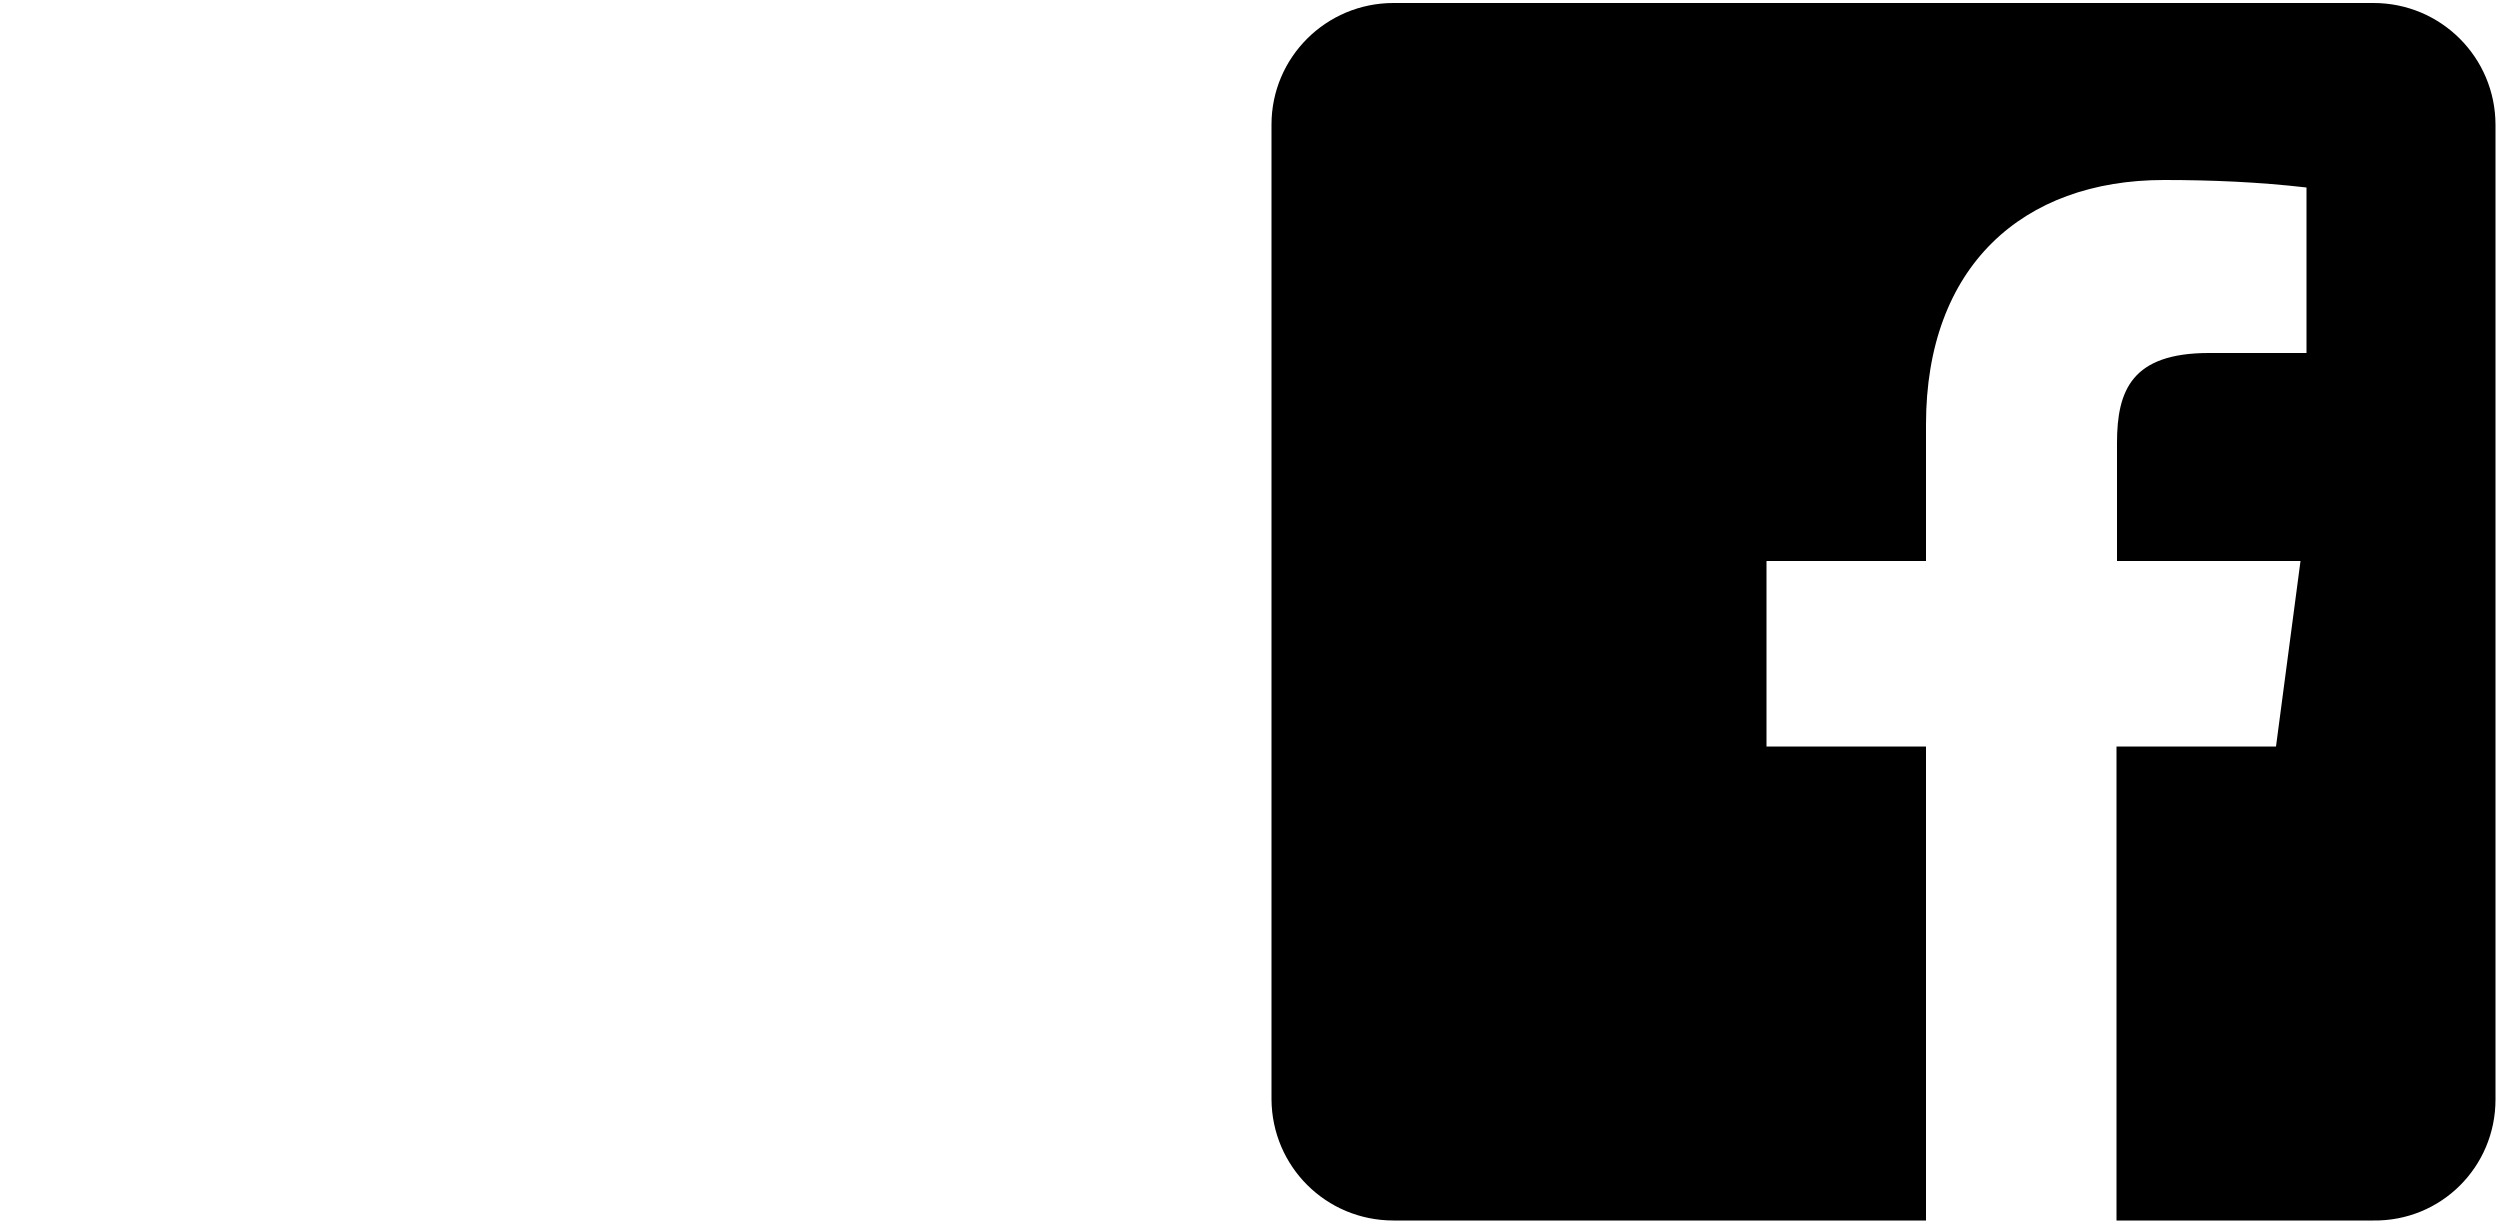
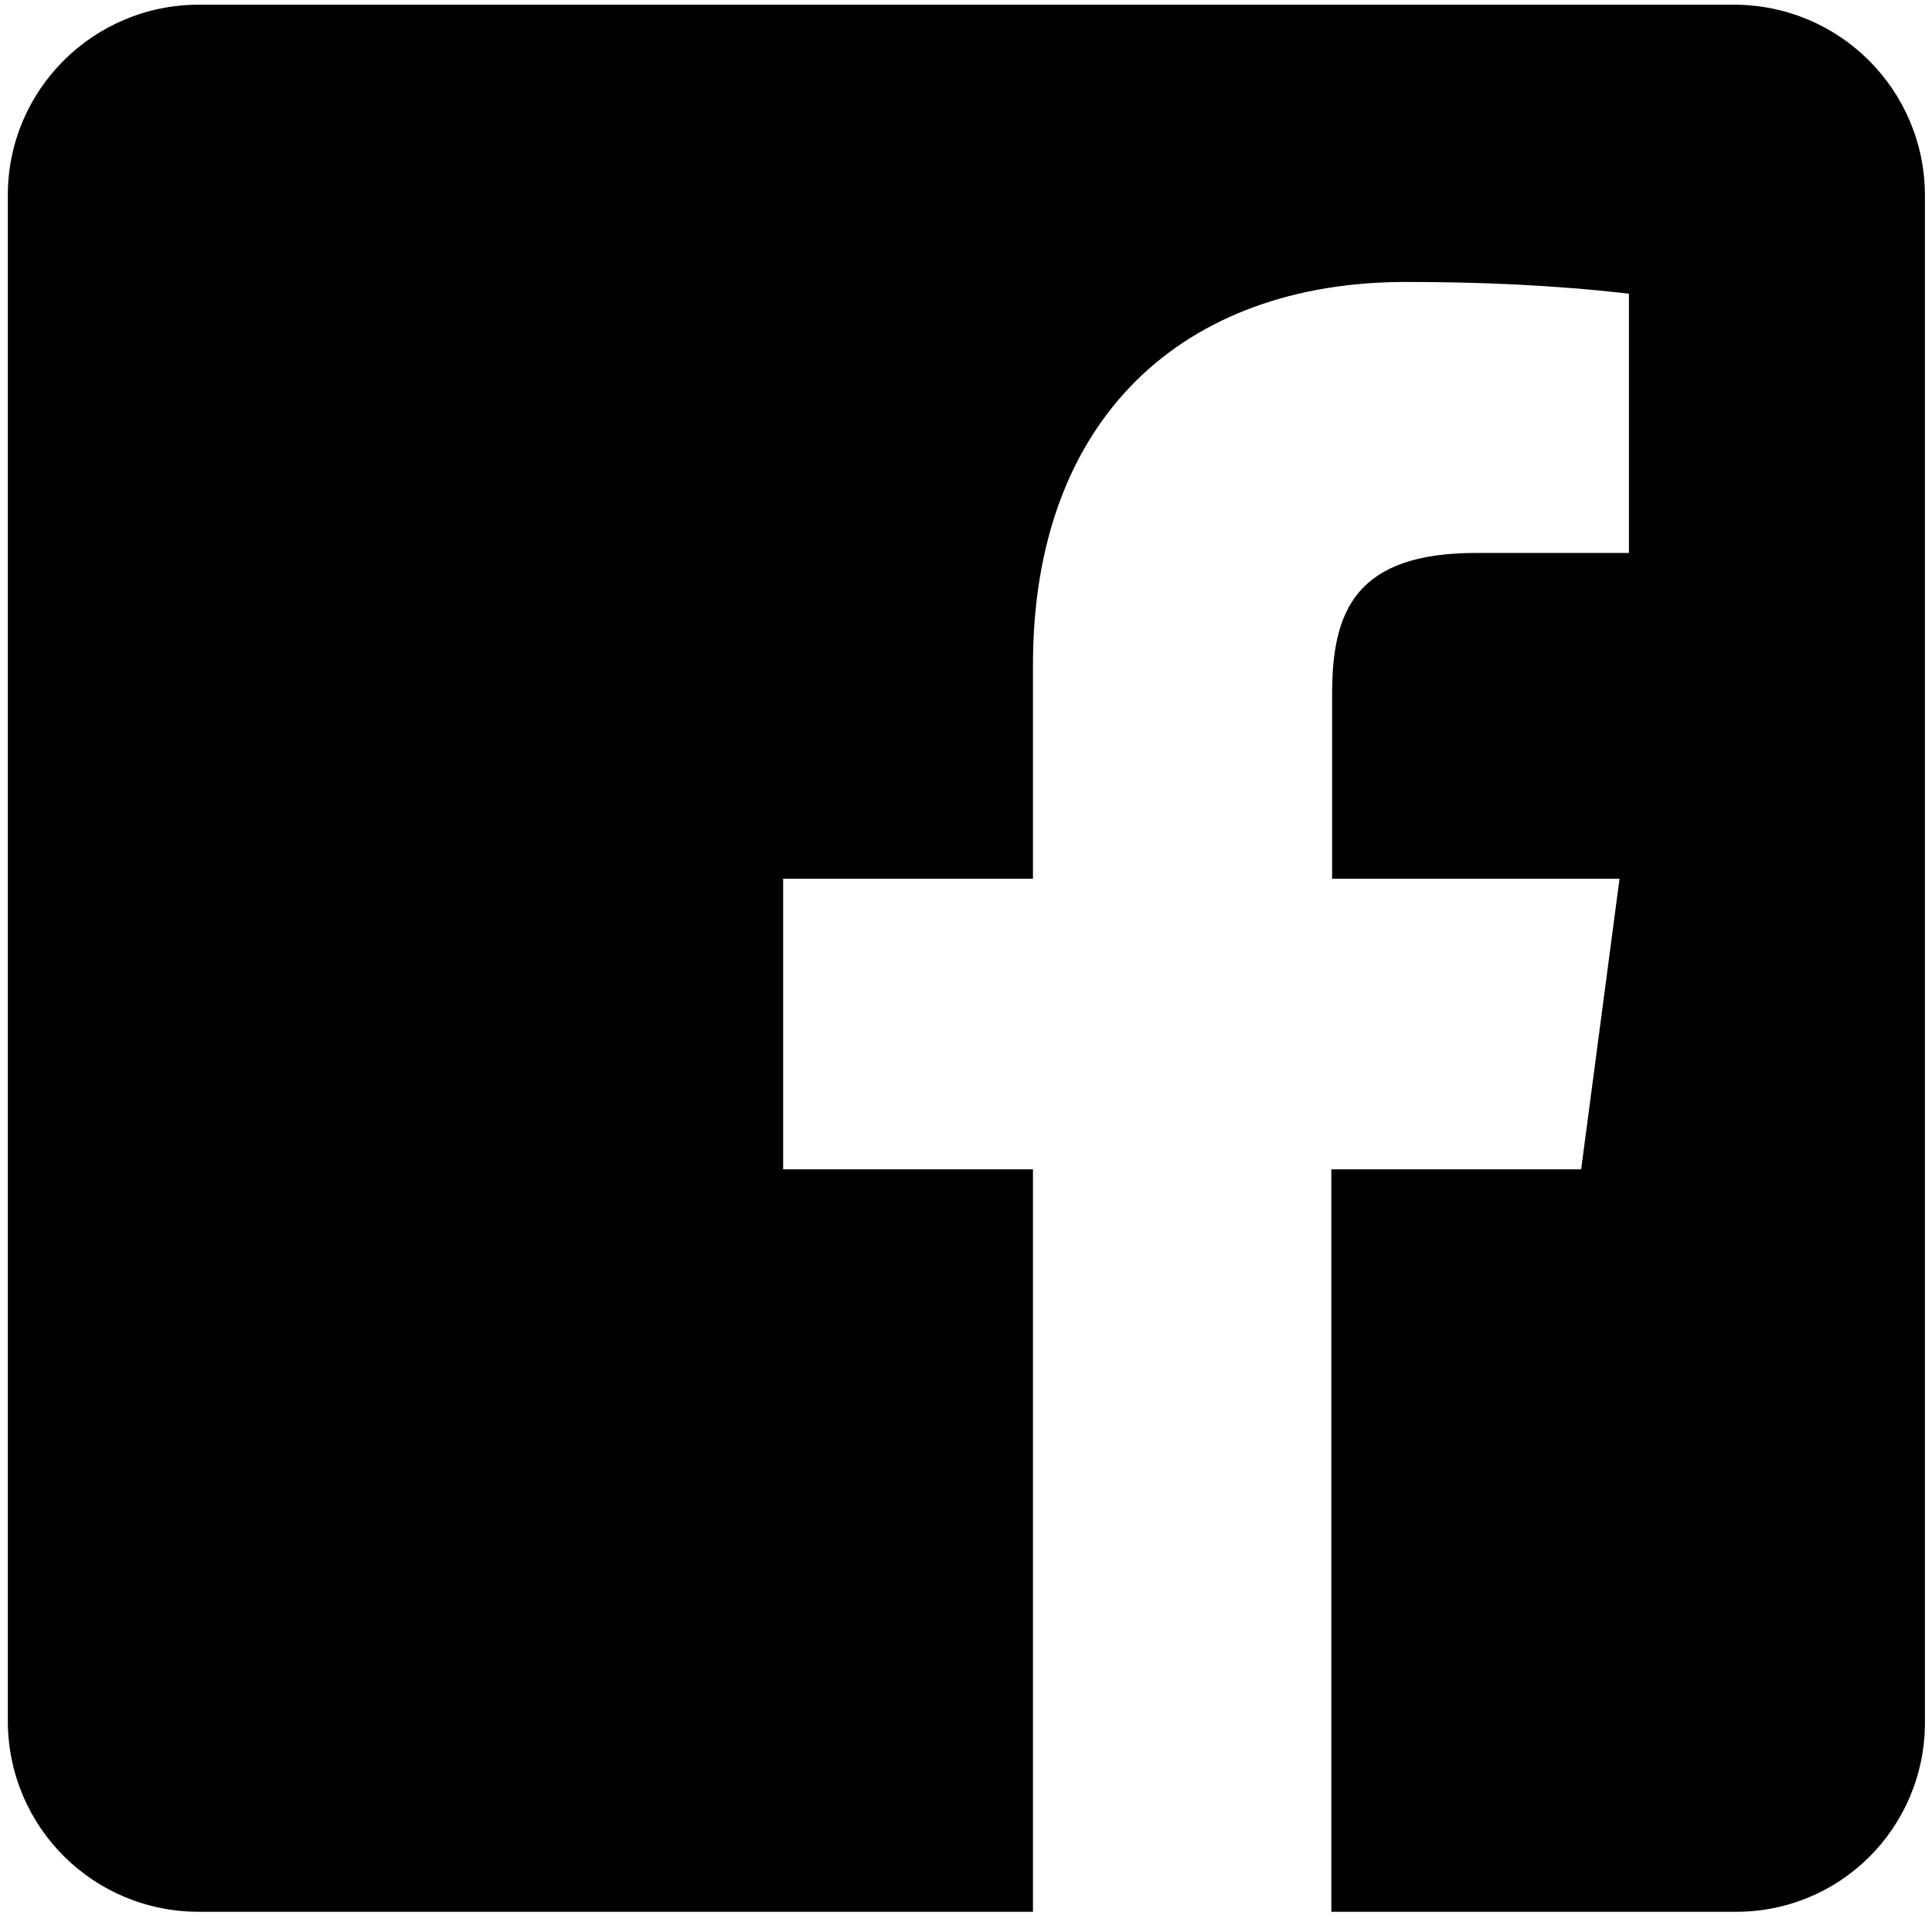
- <svg xmlns="http://www.w3.org/2000/svg" version="1.1" x="0px" y="0px" viewBox="0 0 500 245" style="enable-background:new 0 0 500 245;" xml:space="preserve">
-   <path style="fill:#FFFFF;" d="M499.1,219.9l0-194.9c0-13.5-10.9-24.4-24.4-24.4l-196,0c-13.5,0-24.4,10.9-24.4,24.3l0,195  c0.1,13.4,10.9,24.2,24.4,24.2l106.5,0l0-94.8l-31.9,0v-37.1l31.9,0l0-27.3c0-31.6,19.3-48.9,47.6-48.9c9.5,0,19,0.4,28.5,1.5  l0,33.1l-19.5,0c-15.4,0-18.4,7.4-18.4,18v23.6l36.7,0l-4.9,37.1h-31.9l0,94.8l51.3,0C488.2,244.3,499.1,233.4,499.1,219.9z" />
+ <svg xmlns="http://www.w3.org/2000/svg" version="1.1" id="Layer_1" x="0px" y="0px" viewBox="0 0 246.7 245" style="enable-background:new 0 0 246.7 245;" xml:space="preserve">
+   <path d="M245.8,219.9V25c0-13.5-10.9-24.4-24.4-24.4h-196C11.9,0.6,1,11.5,1,24.9v195c0.1,13.4,10.9,24.2,24.4,24.2h106.5v-94.8H100  v-37.1h31.9V84.9c0-31.6,19.3-48.9,47.6-48.9c9.5,0,19,0.4,28.5,1.5v33.1h-19.5c-15.4,0-18.4,7.4-18.4,18v23.6h36.7l-4.9,37.1H170  v94.8h51.3C234.9,244.3,245.8,233.4,245.8,219.9z" />
</svg>
